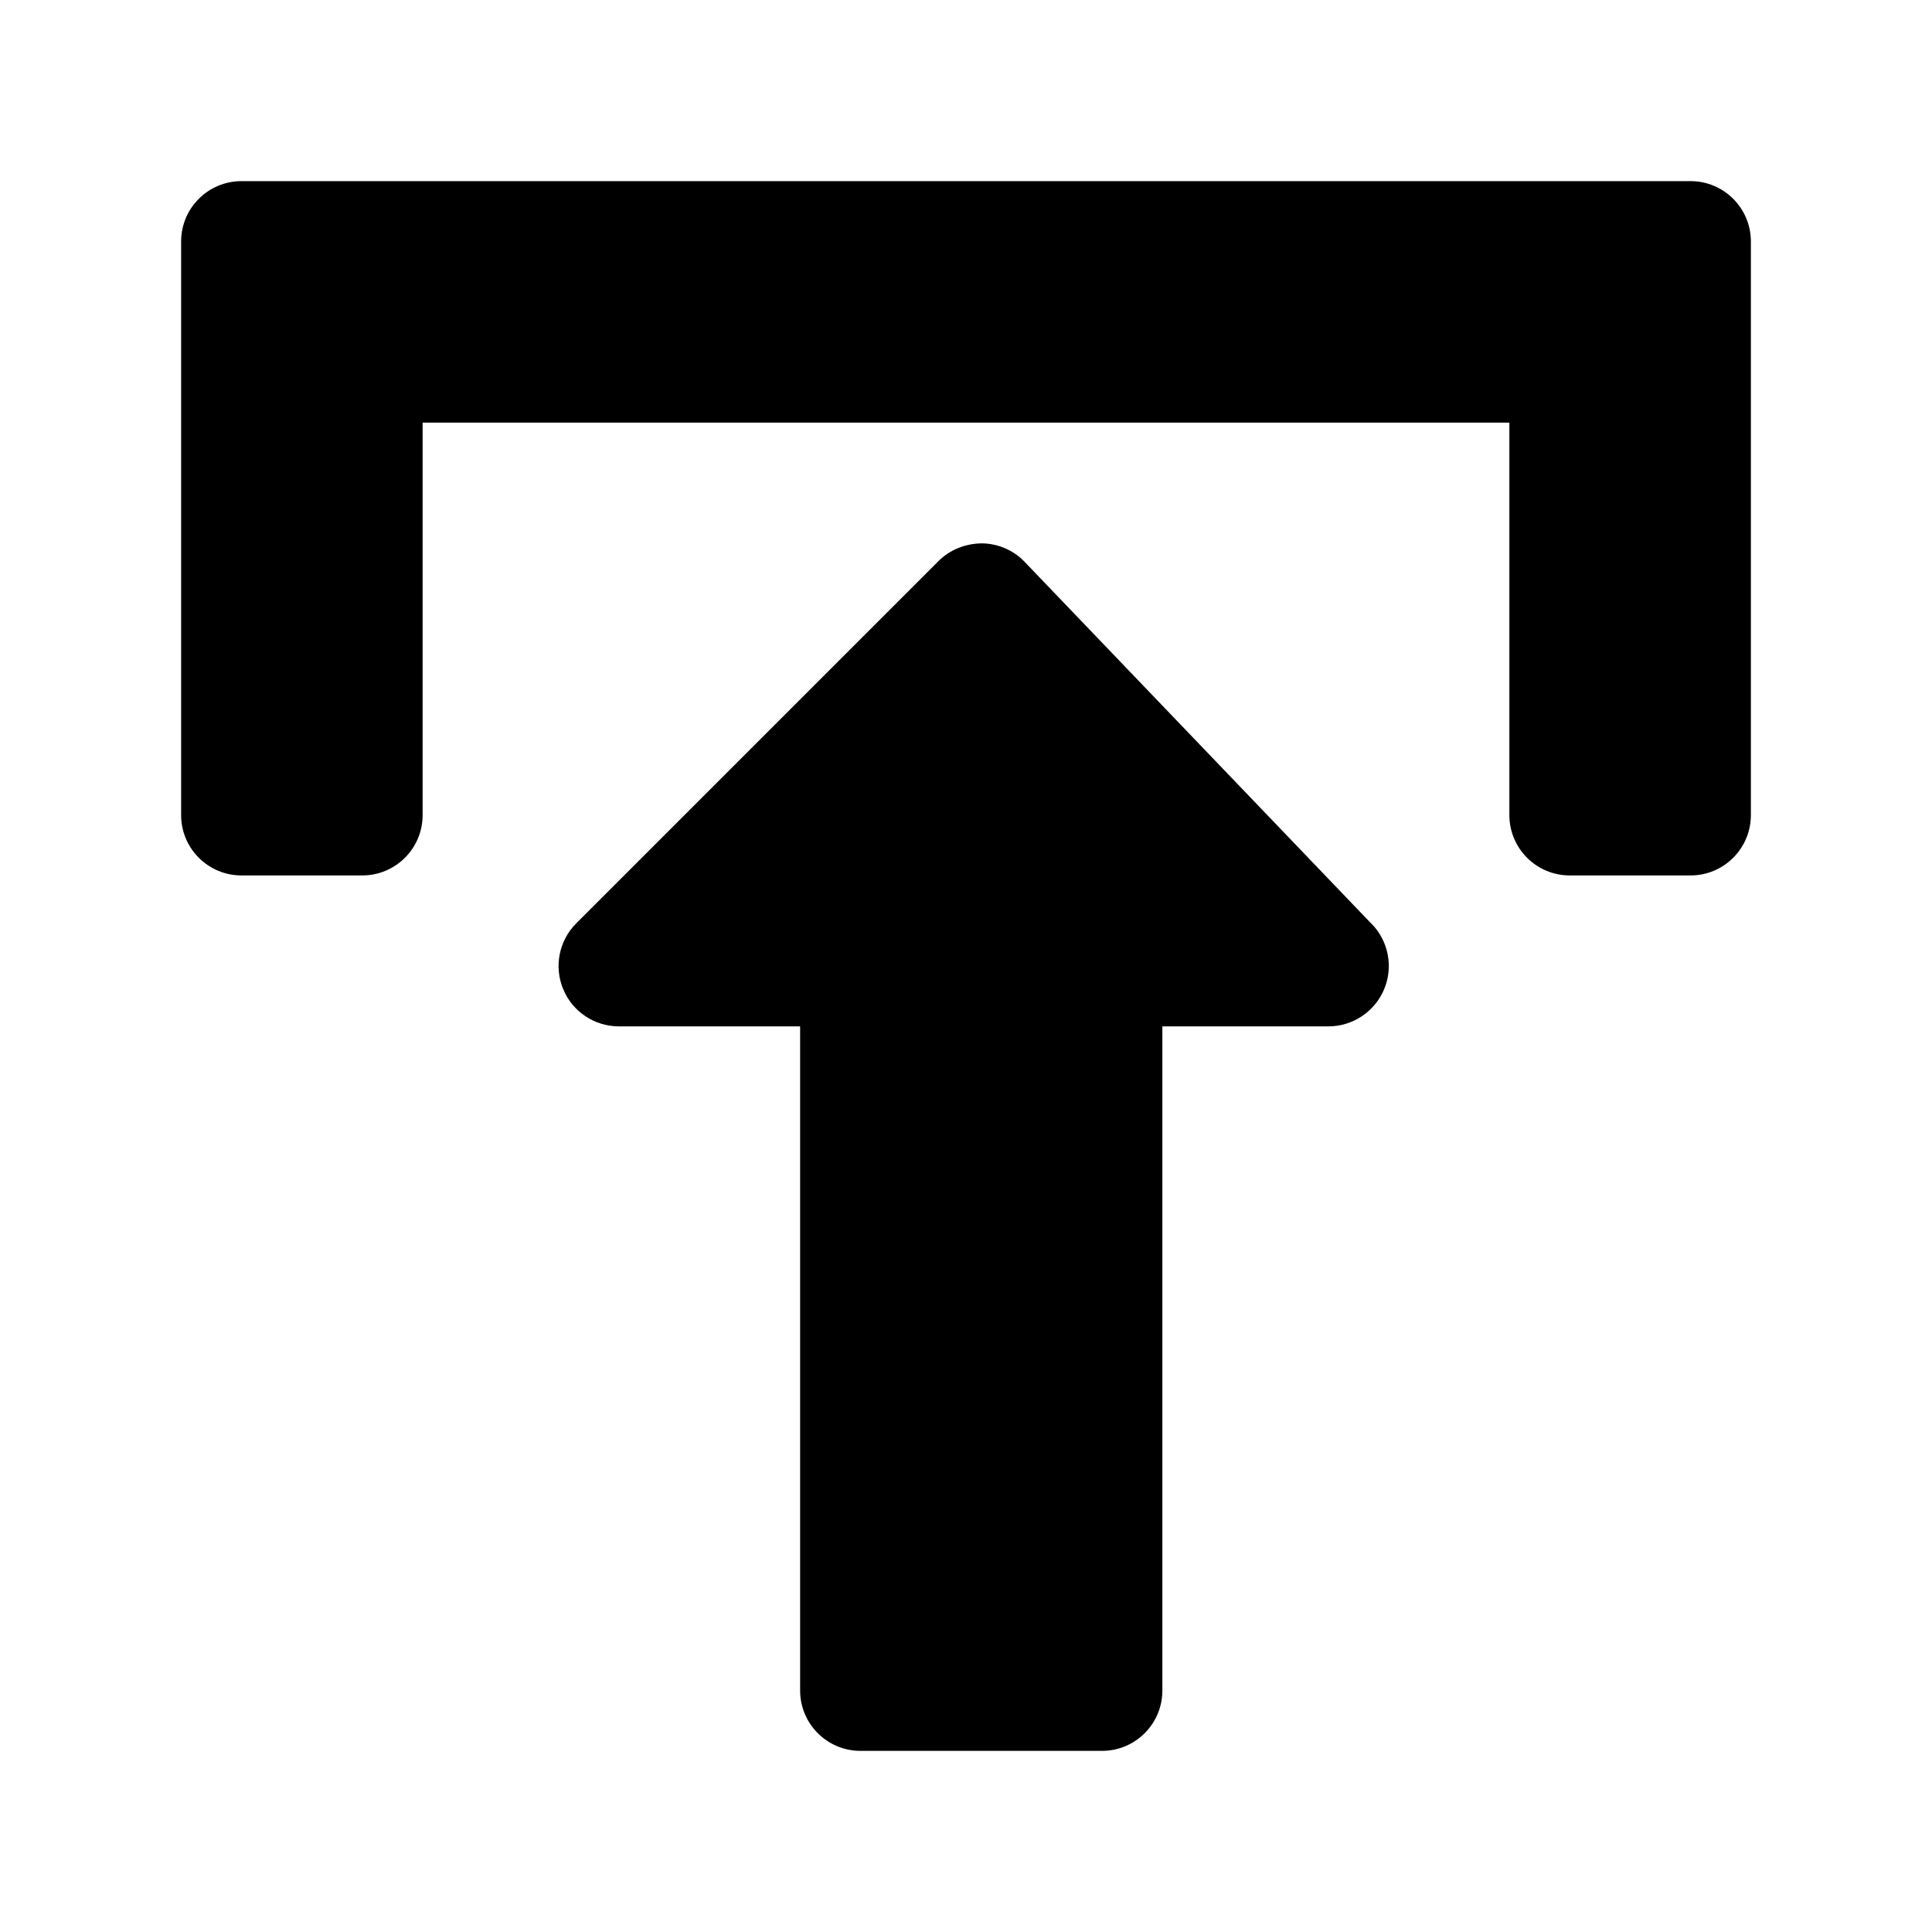
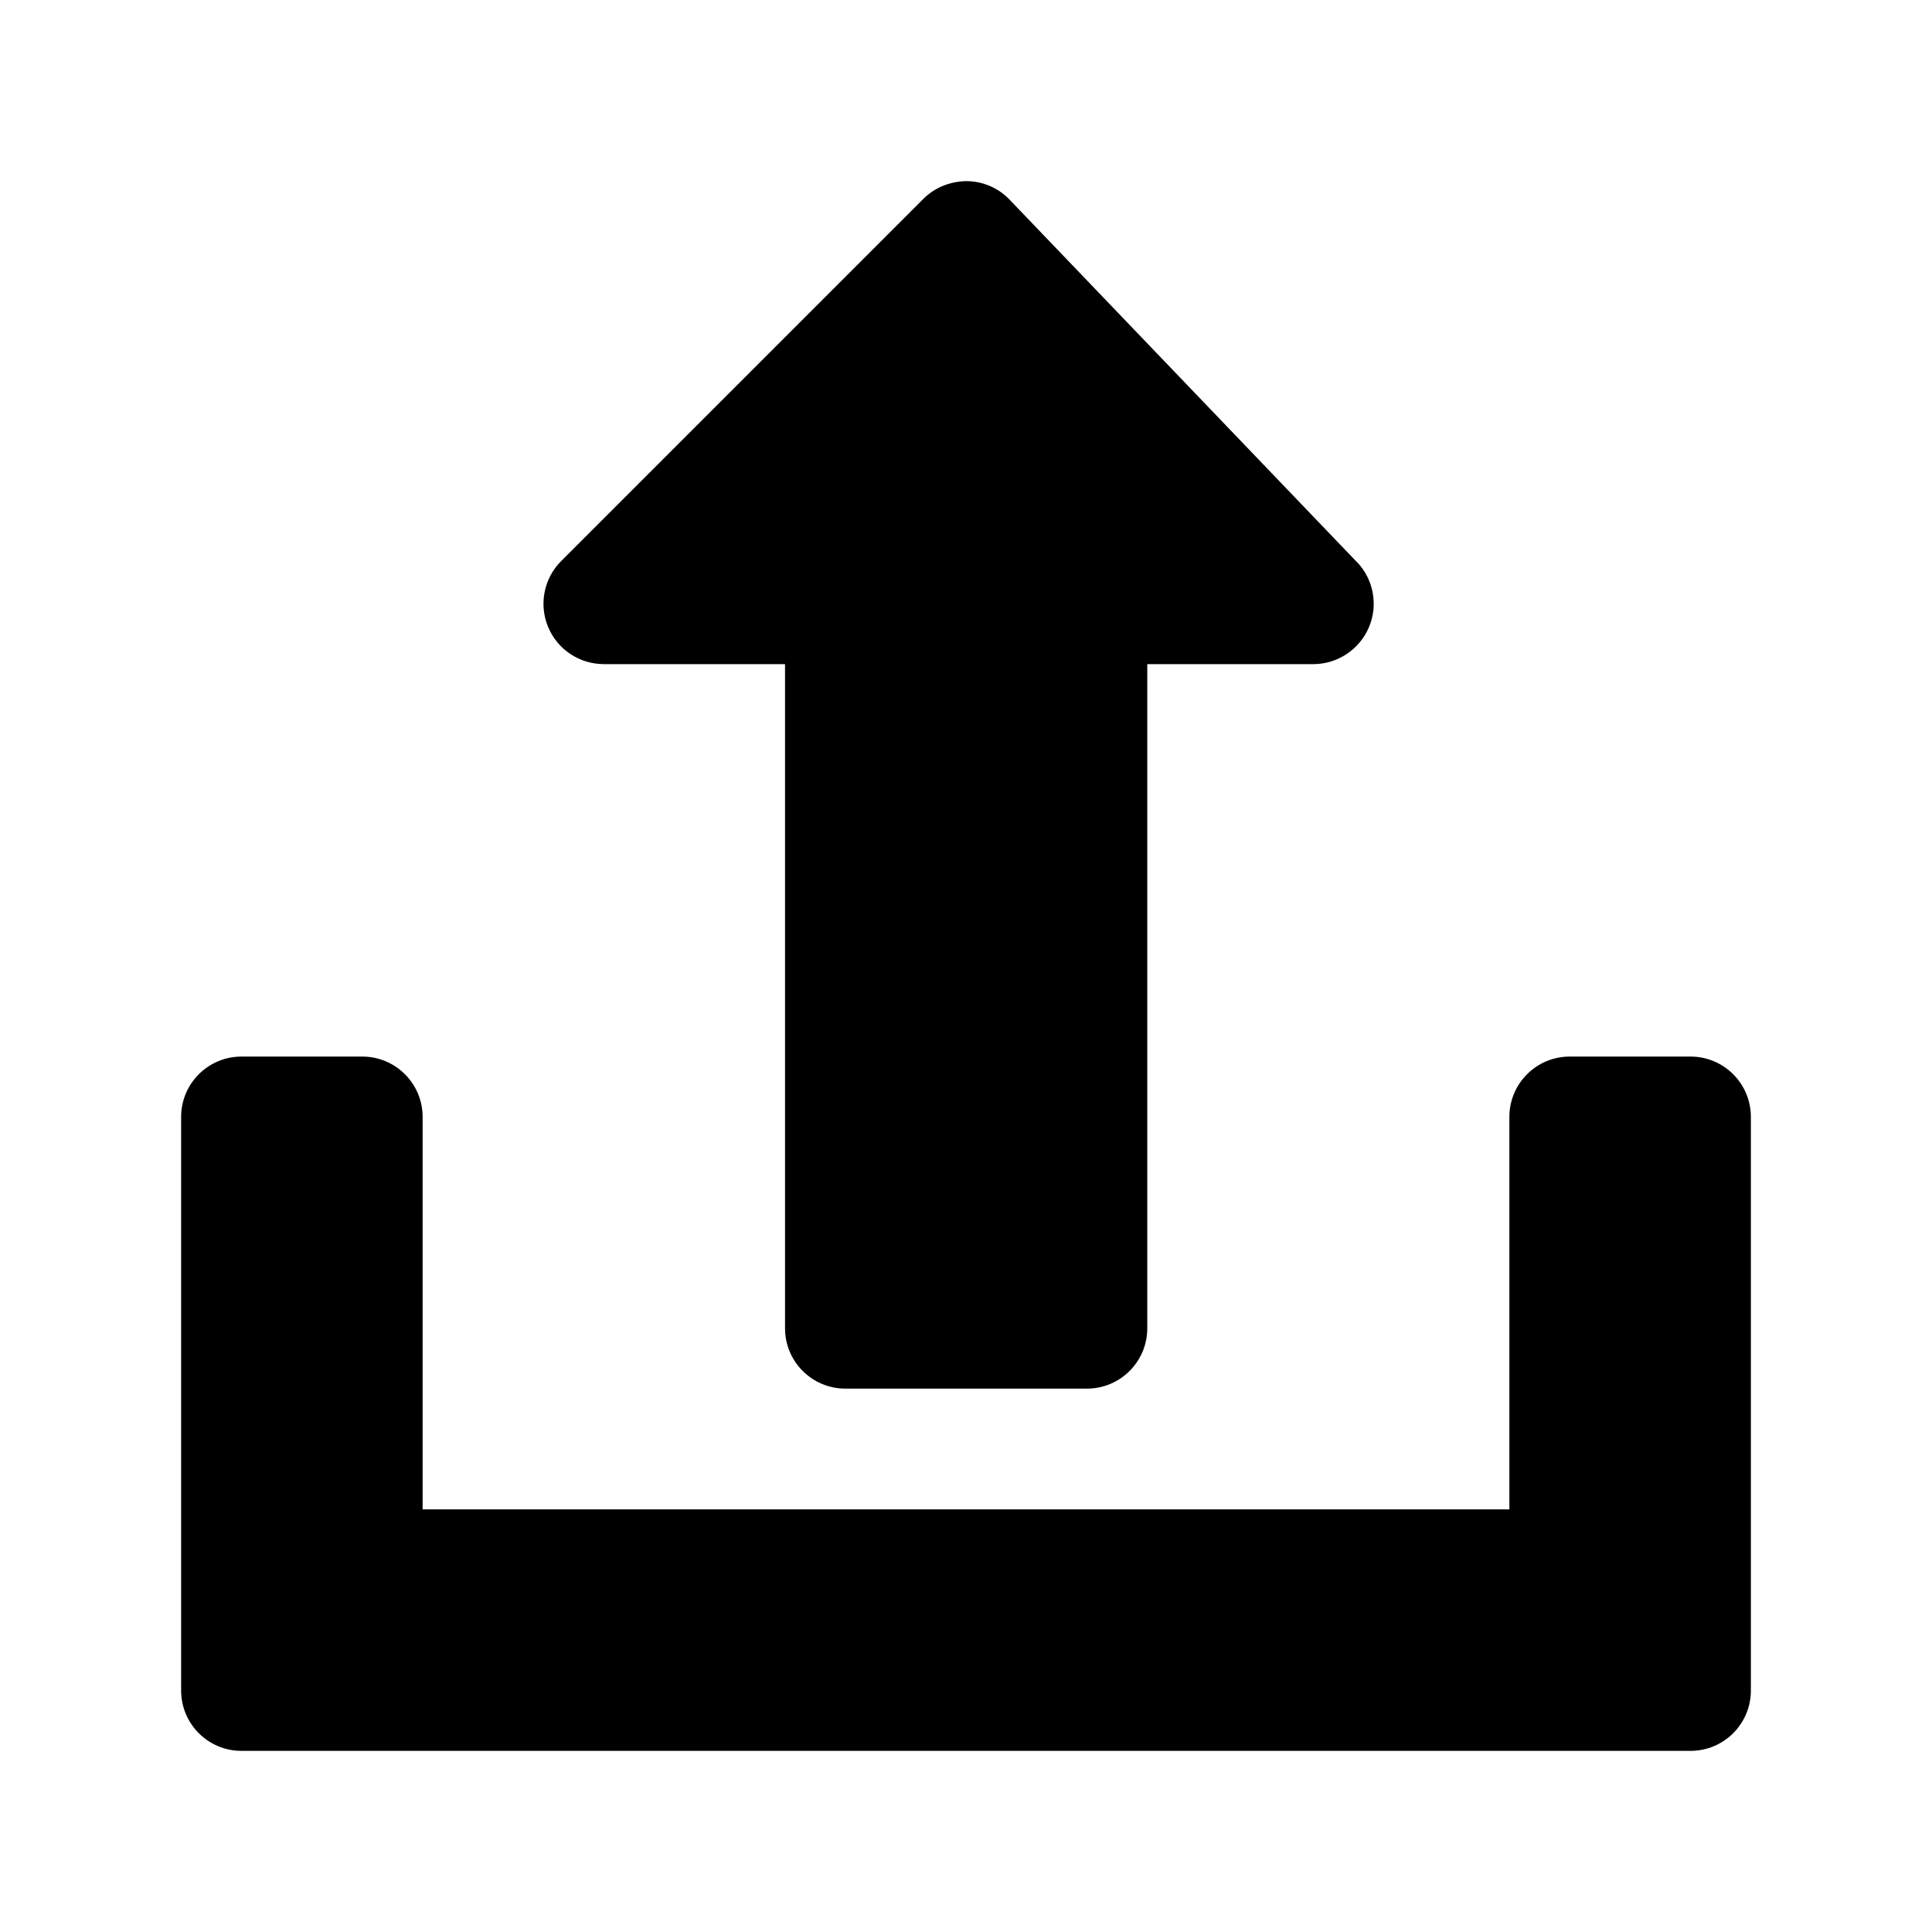
- <svg xmlns="http://www.w3.org/2000/svg" viewBox="0 0 128 128">
-   <path d="M112,12H16c-2.21,0-4,1.79-4,4v38c0,2.21,1.79,4,4,4h8c2.21,0,4-1.79,4-4v-26h72v26c0,2.21,1.79,4,4,4h8c2.21,0,4-1.79,4-4V16c0-2.21-1.79-4-4-4Z" fill="#000" />
-   <path d="M90.89,61.23l-23-24c-.74-.78-1.77-1.22-2.84-1.23-1.07.01-2.11.41-2.87,1.17l-24,24c-1.14,1.14-1.49,2.86-.87,4.36s2.08,2.47,3.7,2.47h12v44c0,2.21,1.79,4,4,4h16c2.21,0,4-1.79,4-4v-44h11c1.6,0,3.05-.96,3.68-2.43.63-1.47.32-3.18-.79-4.34Z" fill="#000" />
+ <svg xmlns="http://www.w3.org/2000/svg" id="Laag_1" data-name="Laag 1" viewBox="0 0 128 128">
+   <path d="M16,116h96c2.21,0,4-1.79,4-4v-38c0-2.21-1.79-4-4-4h-8c-2.21,0-4,1.79-4,4v26H28v-26c0-2.21-1.79-4-4-4h-8c-2.21,0-4,1.79-4,4v38c0,2.21,1.79,4,4,4Z" fill="#000" stroke-width="0" />
+   <path d="M89.89,37.23l-23-24c-.74-.78-1.77-1.22-2.84-1.23-1.07.01-2.11.41-2.87,1.17l-24,24c-1.14,1.14-1.49,2.86-.87,4.36s2.08,2.47,3.7,2.47h12s0,44,0,44c0,2.21,1.79,4,4,4h16c2.21,0,4-1.79,4-4v-44s11,0,11,0c1.6,0,3.05-.96,3.68-2.43.63-1.47.32-3.18-.79-4.34Z" fill="#000" stroke-width="0" />
</svg>
